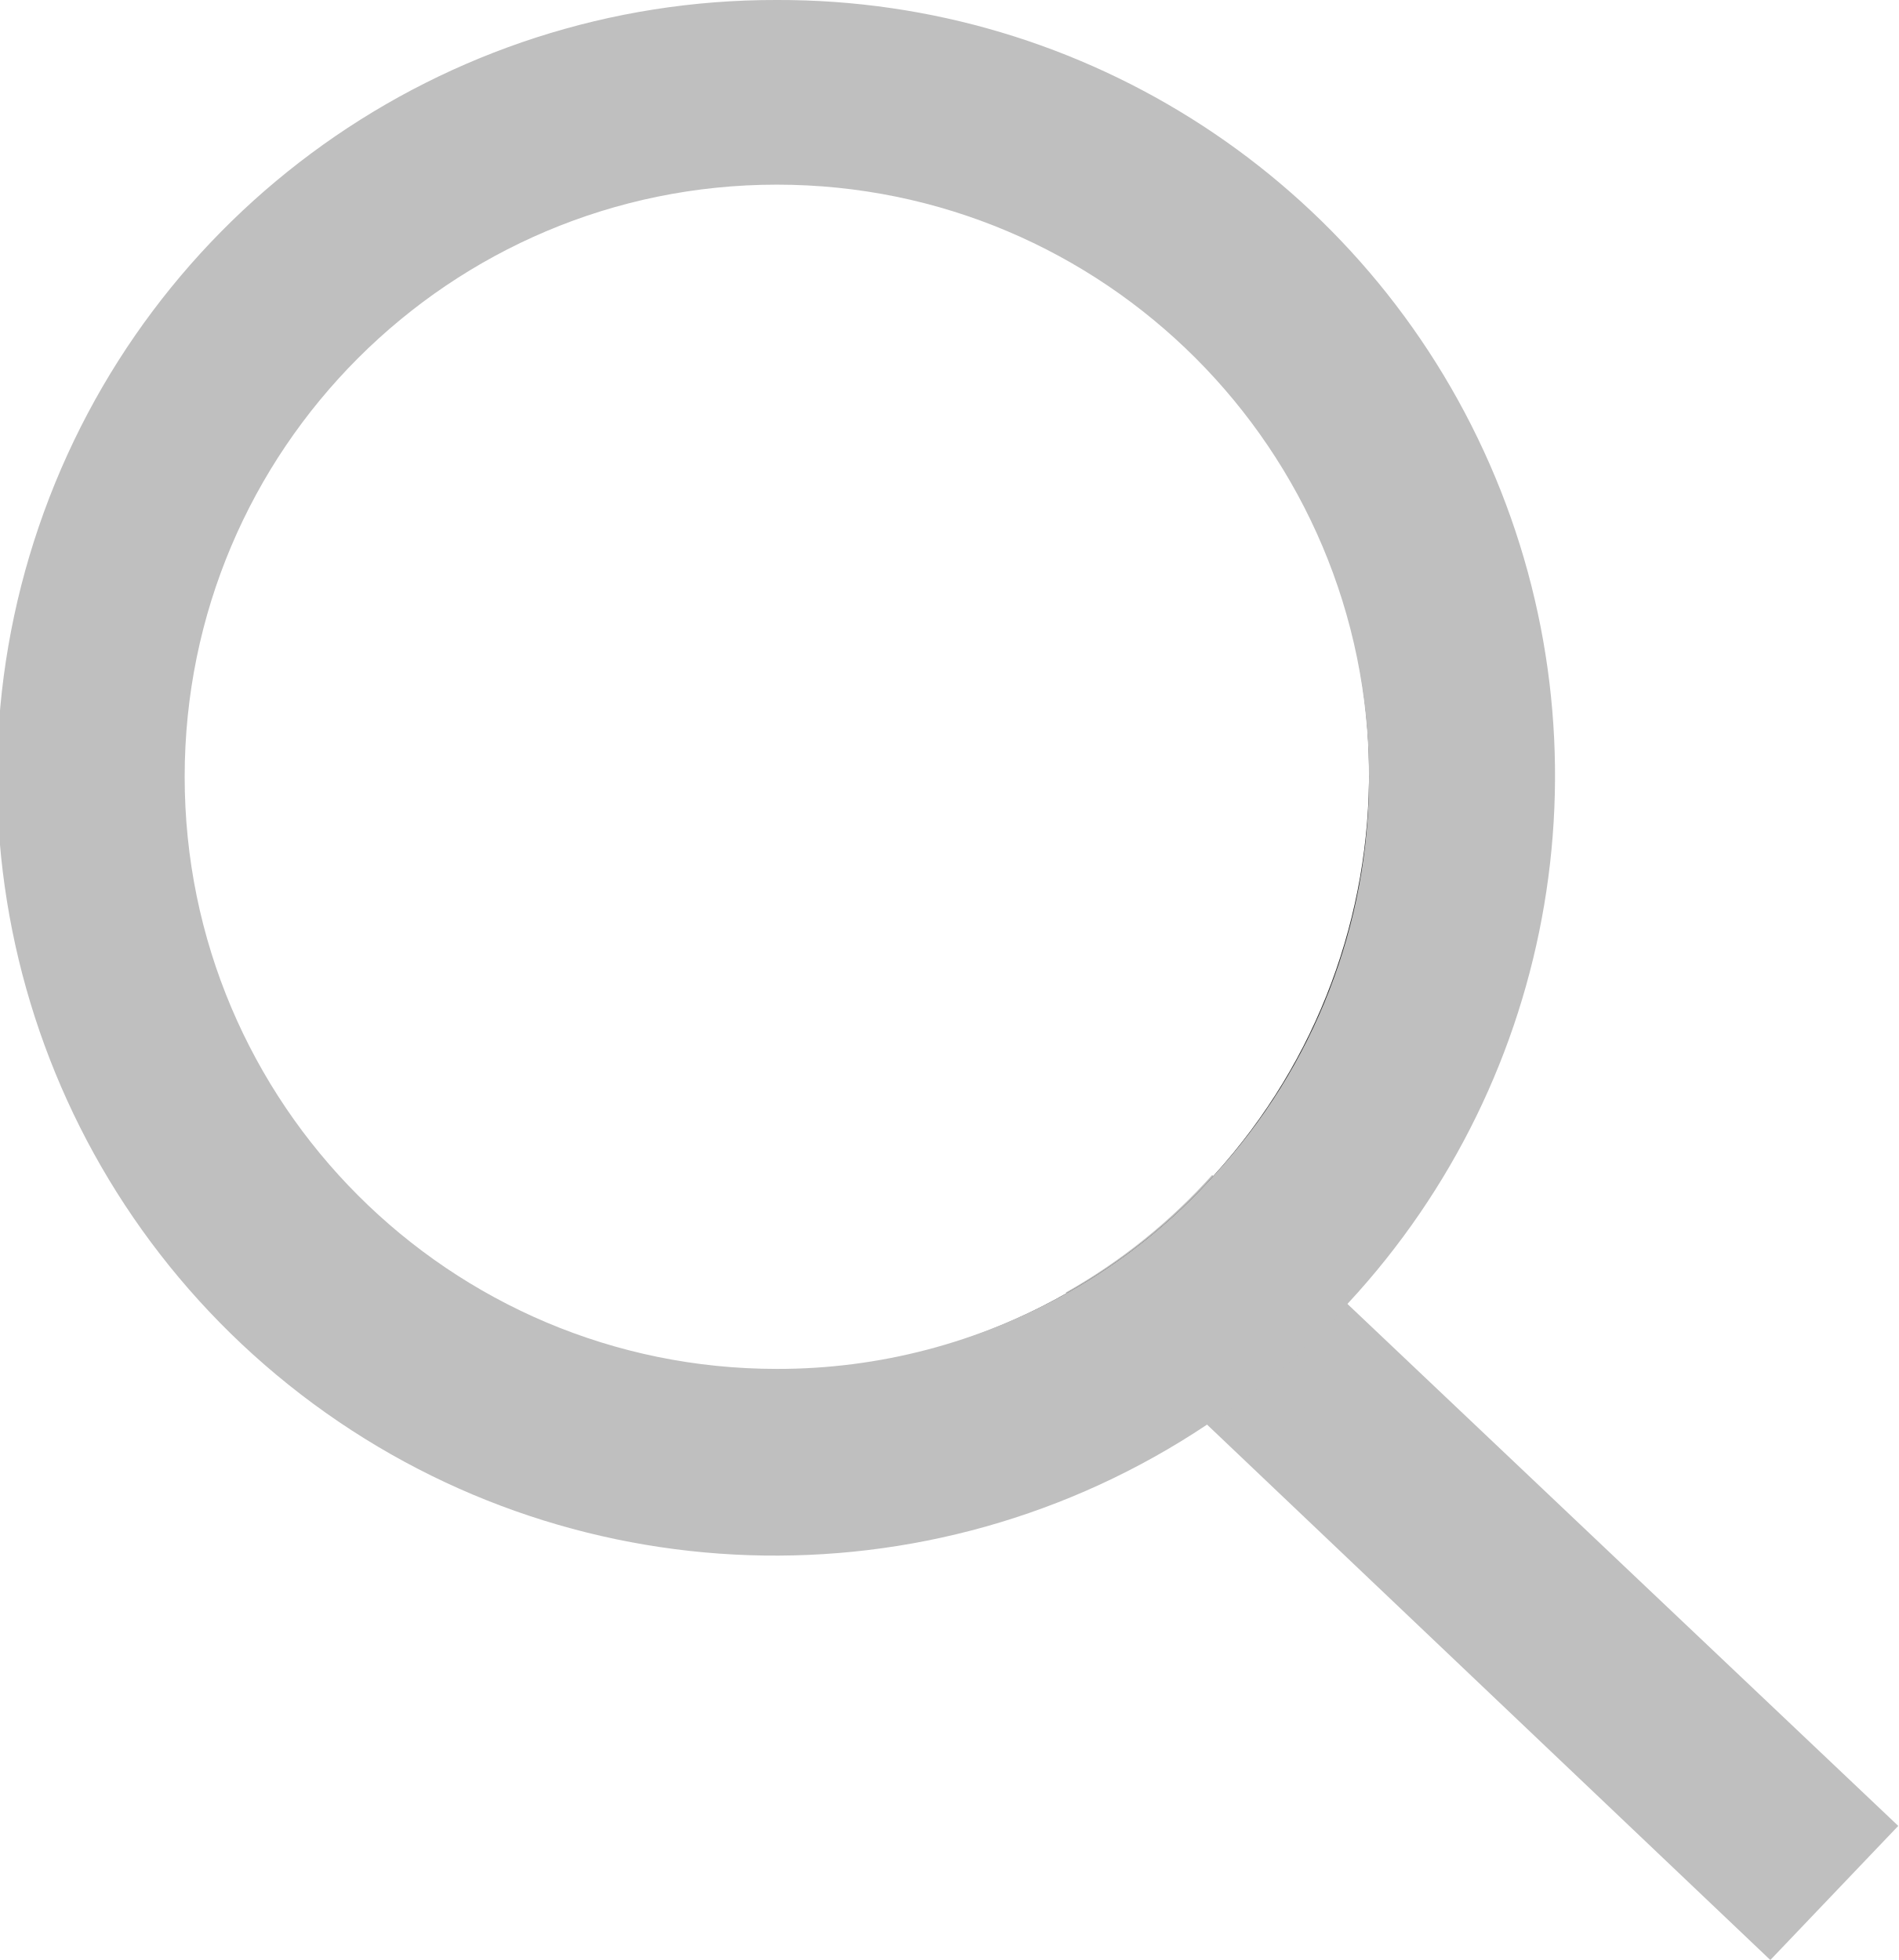
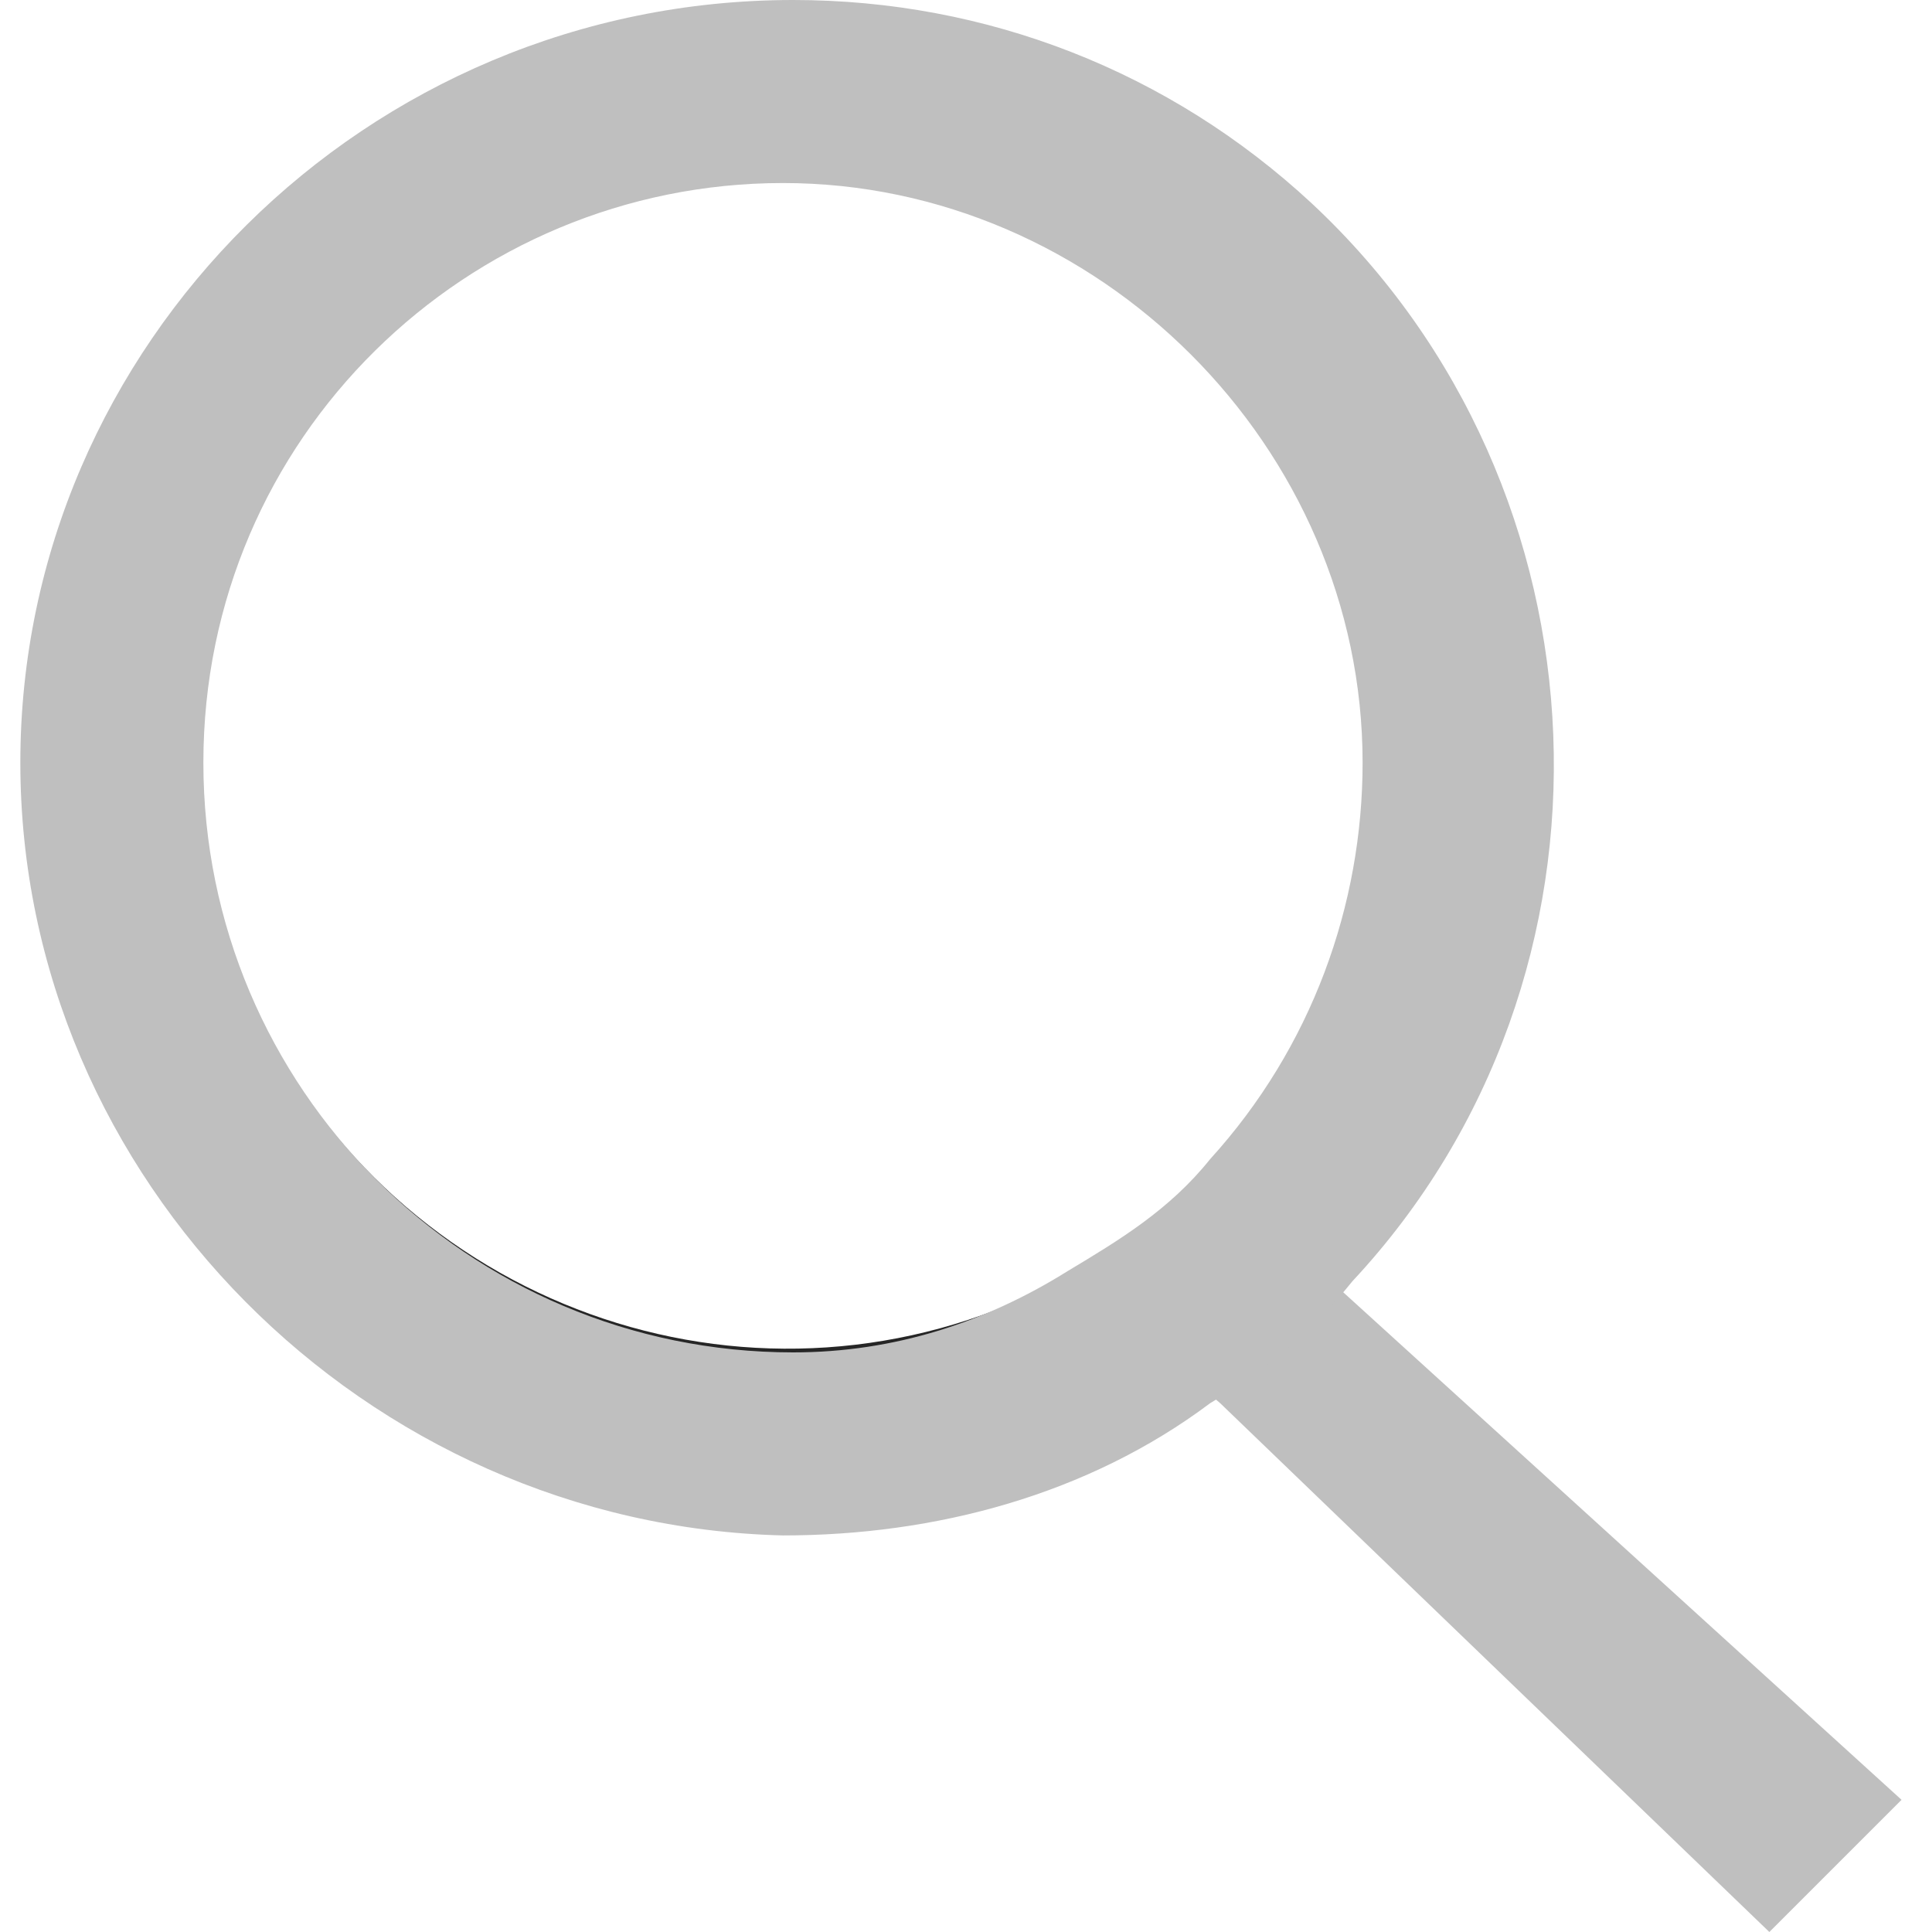
- <svg xmlns="http://www.w3.org/2000/svg" id="Слой_1" data-name="Слой 1" viewBox="0 0 18.4 19">
-   <defs>
-     <style>.cls-1{fill:#bfbfbf;}.cls-2{fill:#262626;}</style>
-   </defs>
-   <path class="cls-1" d="M18.4,17.7,17.16,19,11.7,13.81,11,13.17l-.67-.64a5.61,5.61,0,0,0,1.42-1.14l.65.63.65.61Z" transform="translate(0 0)" />
-   <path class="cls-2" d="M7.53.9a6.64,6.64,0,0,0,0,13.27,6.52,6.52,0,0,0,3.49-1A6.18,6.18,0,0,0,12.42,12,6.63,6.63,0,0,0,7.53.9Zm4.24,10.49a5.61,5.61,0,0,1-1.42,1.14,5.79,5.79,0,1,1,1.42-1.14Z" transform="translate(0 0)" />
-   <path class="cls-1" d="M7.53,0A7.54,7.54,0,1,0,11.7,13.81a7,7,0,0,0,1.37-1.18A7.52,7.52,0,0,0,7.53,0Zm0,13.27a5.74,5.74,0,1,1,5.74-5.74,5.68,5.68,0,0,1-1.5,3.86,5.61,5.61,0,0,1-1.42,1.14A5.7,5.7,0,0,1,7.53,13.27Z" transform="translate(0 0)" />
+ <svg xmlns="http://www.w3.org/2000/svg" version="1.1" id="Слой_1" x="0px" y="0px" viewBox="0 0 18.9 19" style="enable-background:new 0 0 18.9 19;" xml:space="preserve">
+   <style type="text/css">
+ 	.st0{fill:#BFBFBF;}
+ 	.st1{fill:#262626;}
+ </style>
+   <path class="st0" d="M18.7,17.7L17.4,19L12,13.8l-0.7-0.6l-0.7-0.6c0.5-0.3,1-0.7,1.4-1.1l0.6,0.6l0.6,0.6L18.7,17.7z" />
+   <path class="st1" d="M7.8,0.9C4.1,1,1.3,4.1,1.4,7.8c0.1,3.5,2.9,6.2,6.4,6.4c1.2,0,2.4-0.3,3.5-1c0.5-0.3,1-0.7,1.4-1.2  c2.5-2.7,2.3-6.9-0.4-9.4C11,1.5,9.4,0.9,7.8,0.9z M12,11.4c-0.4,0.5-0.9,0.8-1.4,1.1c-2.8,1.6-6.3,0.6-7.9-2.2S2.1,4.1,4.9,2.5  s6.3-0.6,7.9,2.2C14,6.8,13.7,9.5,12,11.4z" />
+   <path class="st0" d="M7.8,0C3.6,0,0.2,3.4,0.2,7.5s3.4,7.5,7.5,7.6c1.5,0,3-0.4,4.2-1.3c0.5-0.3,1-0.7,1.4-1.2  c2.8-3,2.6-7.8-0.4-10.6C11.5,0.7,9.7,0,7.8,0z M7.8,13.3C4.6,13.3,2,10.7,2,7.5s2.6-5.7,5.7-5.7s5.7,2.6,5.7,5.7  c0,1.4-0.5,2.8-1.5,3.9c-0.4,0.5-0.9,0.8-1.4,1.1C9.7,13,8.8,13.3,7.8,13.3z" />
</svg>
